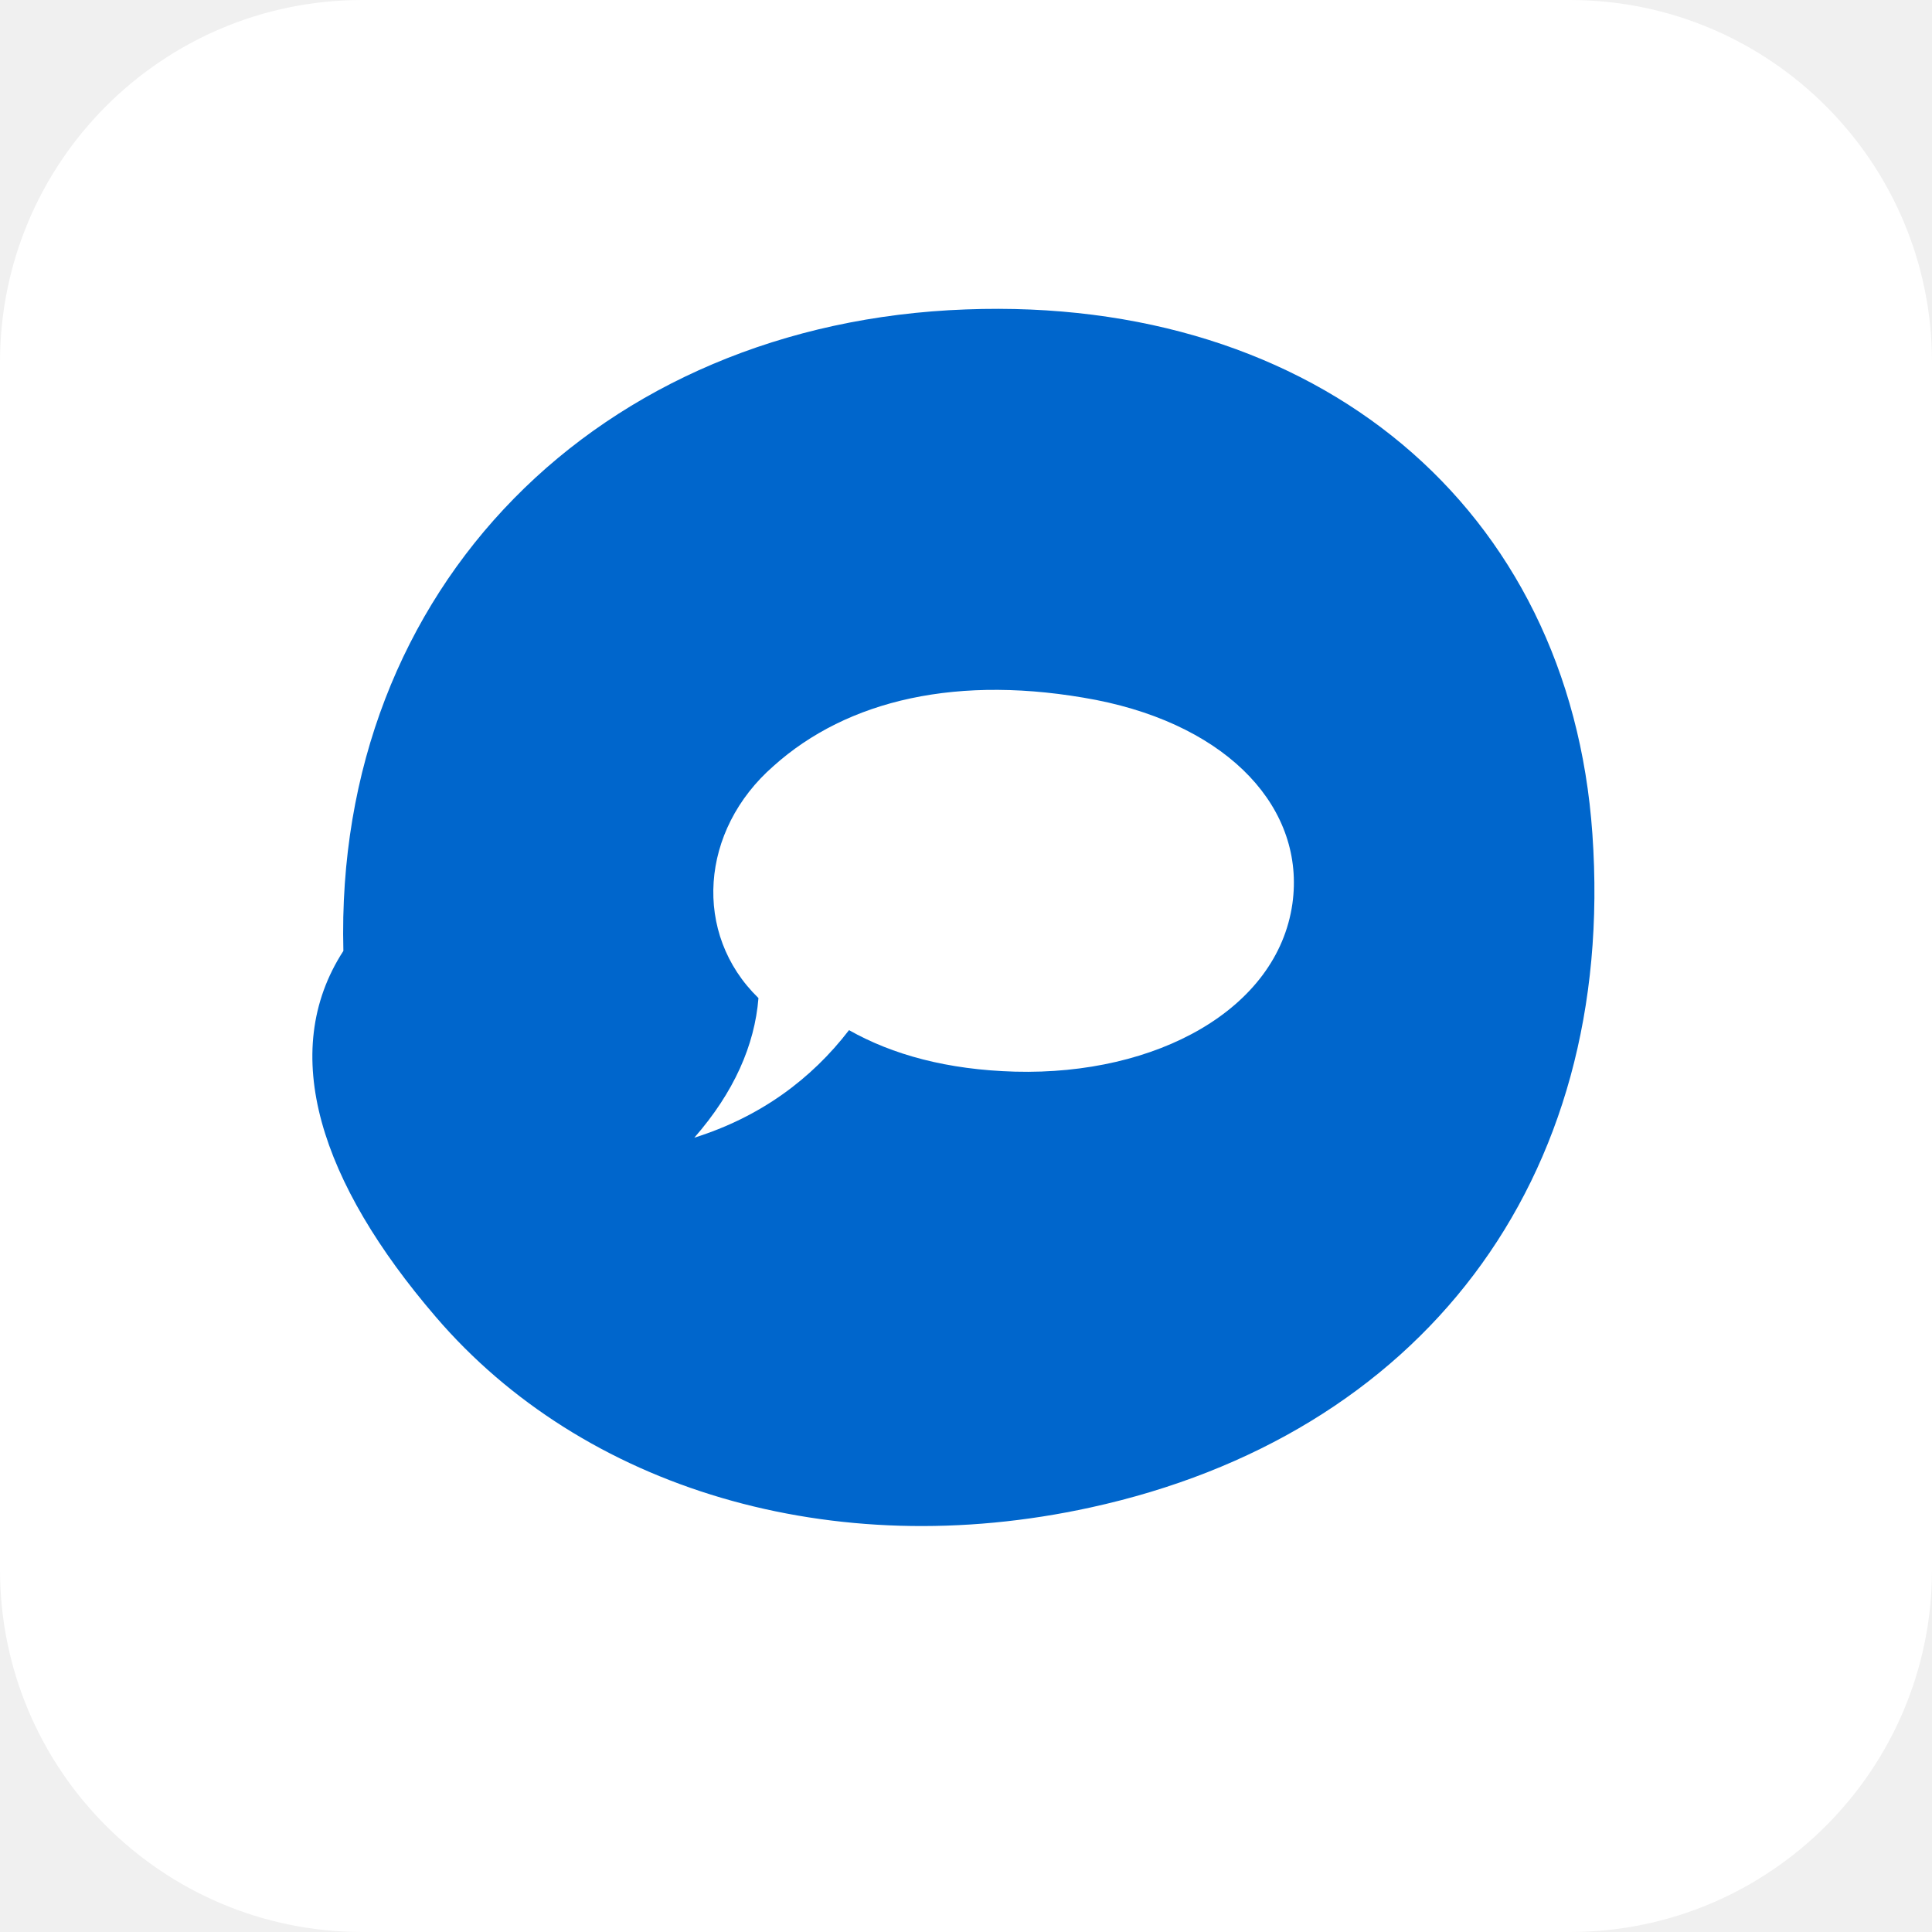
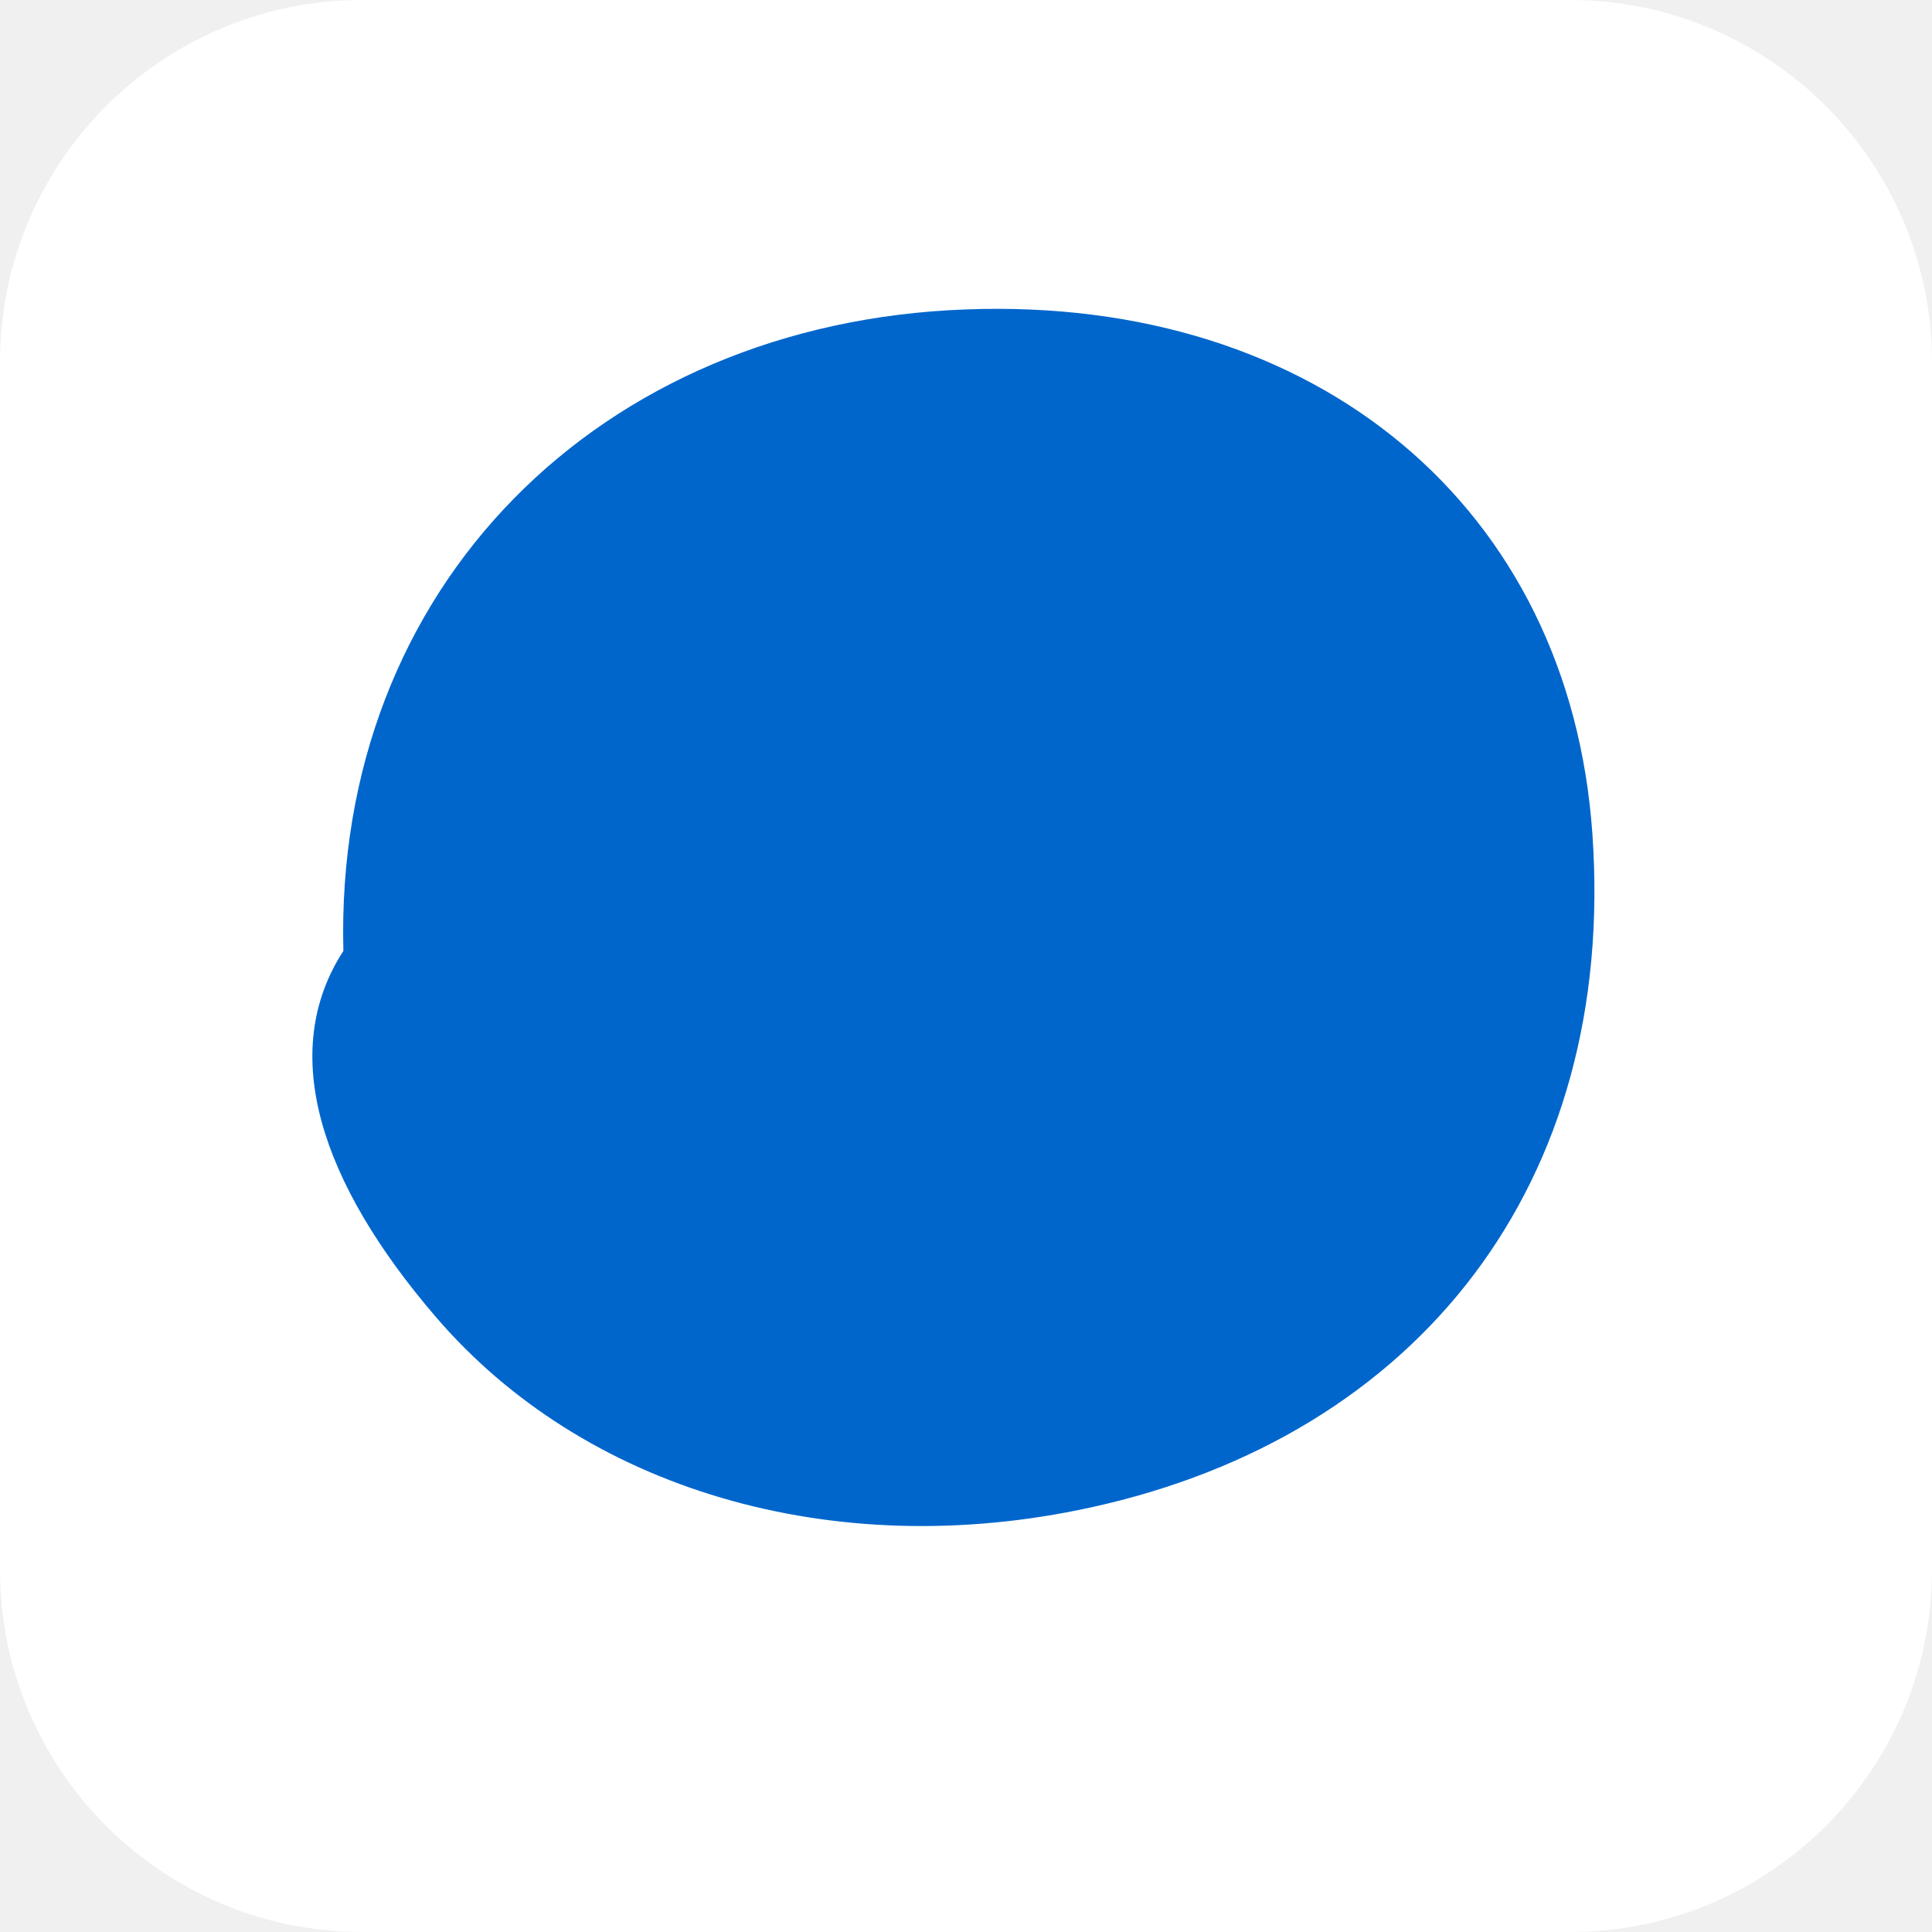
<svg xmlns="http://www.w3.org/2000/svg" viewBox="0 0 1024 1024">
  <style>.bg{fill:#FFFFFF}.mark{color:#0066CC}@media(prefers-color-scheme:dark){.bg{fill:#272729}.mark{color:#2997FF}}</style>
  <rect class="bg" width="1024" height="1024" rx="192" />
  <g class="mark">
-     <path fill="currentColor" fill-rule="evenodd" d="M182 504C177 311 318 171 512 164c186-7 320 105 332 278 13 185-92 319-266 357-137 30-269-10-347-101-61-71-84-140-49-194Zm228-98c-39 34-43 89-8 123-2 25-13 50-34 74 35-11 62-31 82-57 23 13 52 21 88 22 75 2 139-33 147-89 7-50-33-94-104-108-73-14-132 0-171 35Z" />
+     <path fill="currentColor" d="M182 504C177 311 318 171 512 164c186-7 320 105 332 278 13 185-92 319-266 357-137 30-269-10-347-101-61-71-84-140-49-194Z" />
  </g>
</svg>
